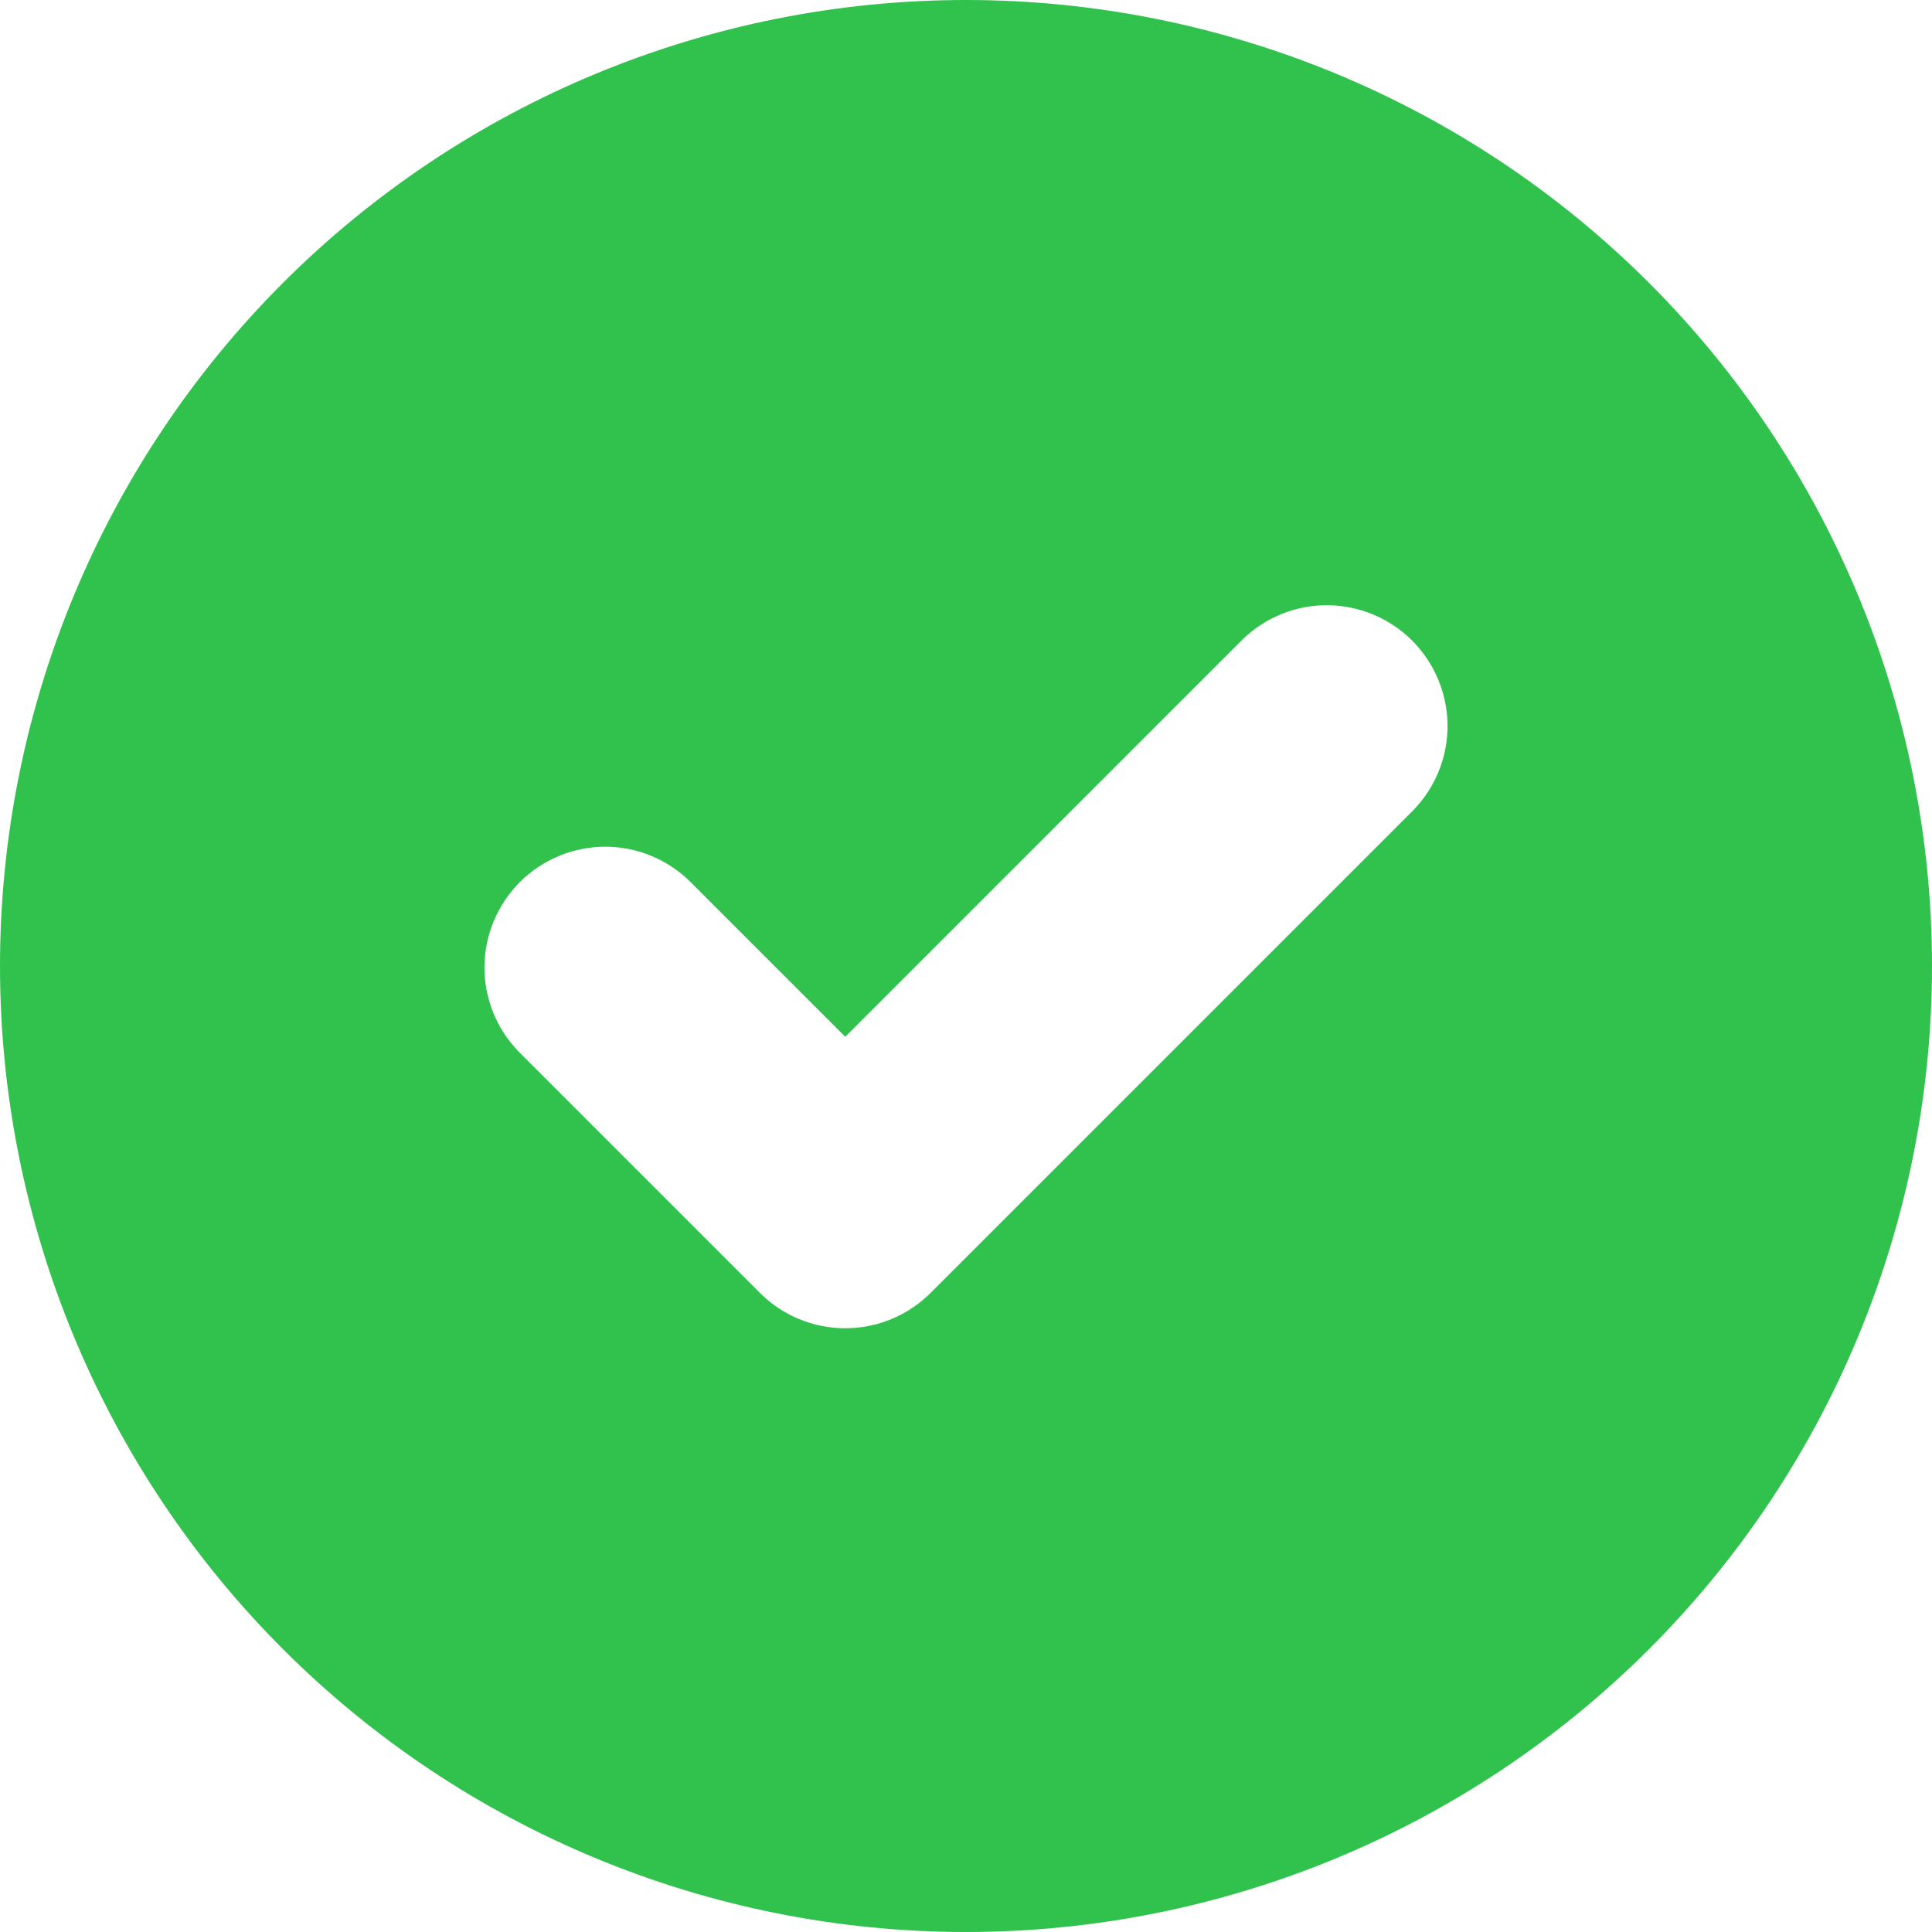
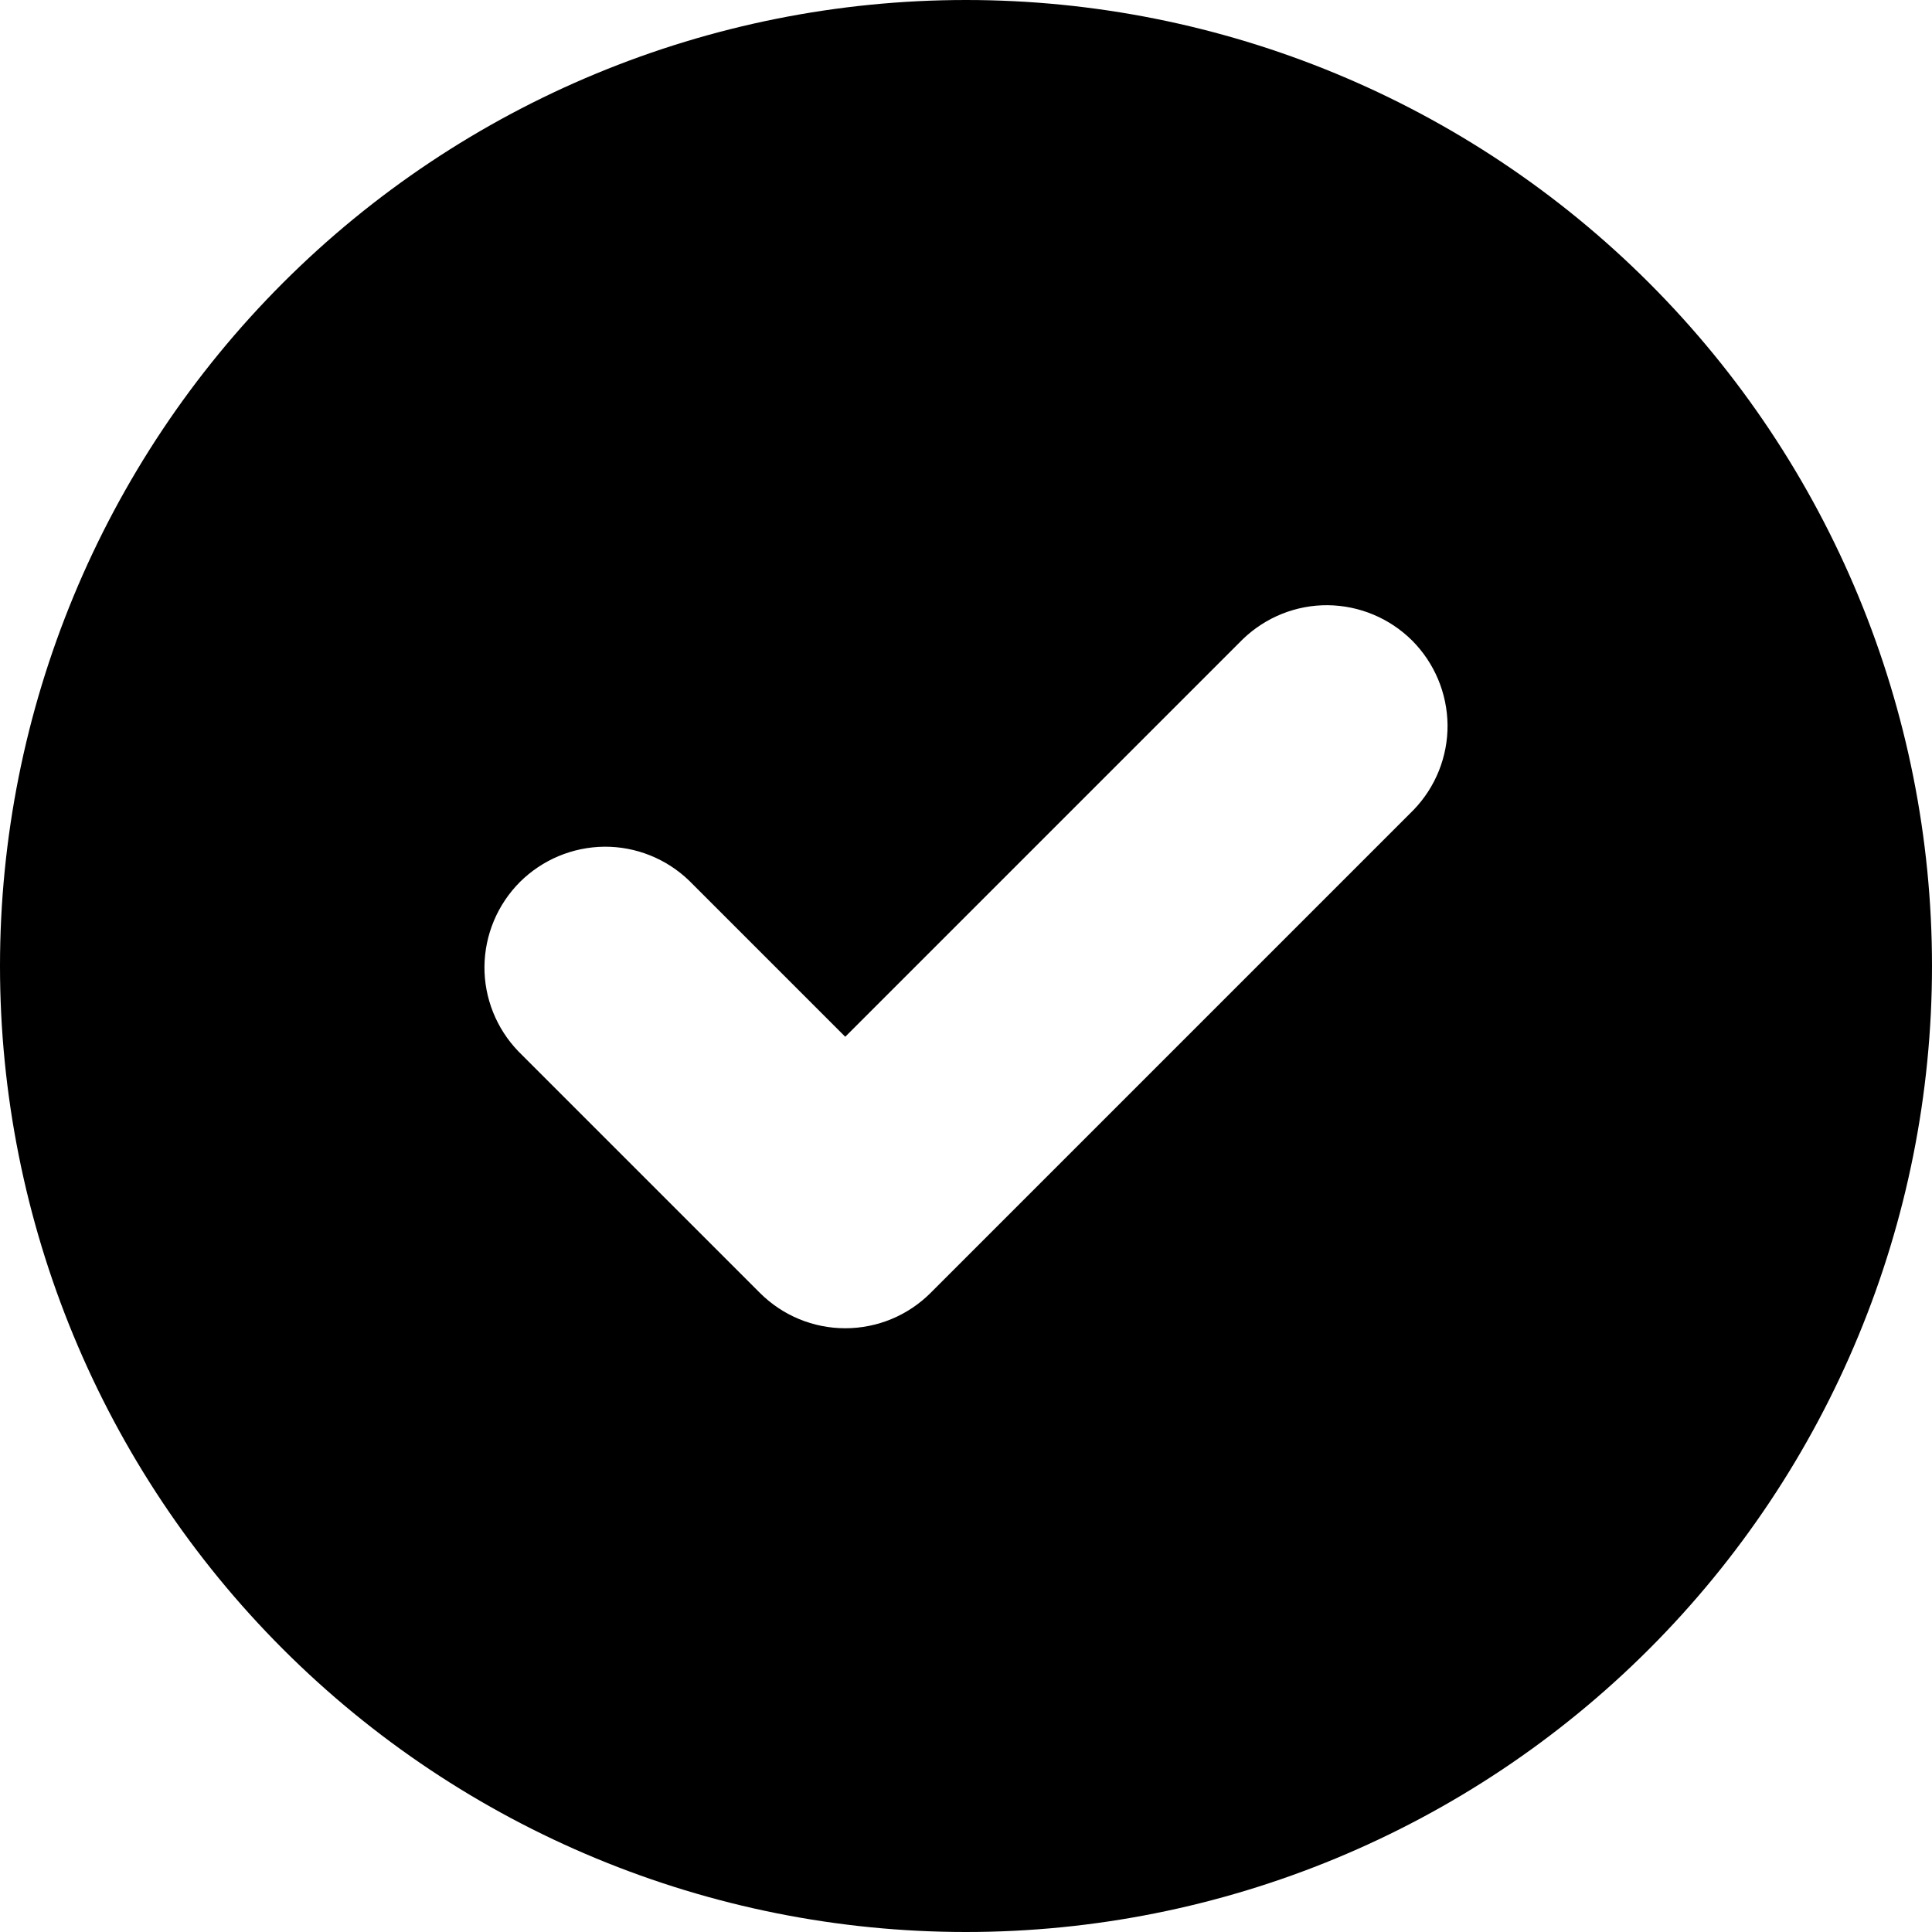
<svg xmlns="http://www.w3.org/2000/svg" width="16" height="16" viewBox="0 0 16 16" fill="none">
-   <path fill-rule="evenodd" clip-rule="evenodd" d="M8 16C10.122 16 12.157 15.157 13.657 13.657C15.157 12.157 16 10.122 16 8C16 5.878 15.157 3.843 13.657 2.343C12.157 0.843 10.122 0 8 0C5.878 0 3.843 0.843 2.343 2.343C0.843 3.843 0 5.878 0 8C0 10.122 0.843 12.157 2.343 13.657C3.843 15.157 5.878 16 8 16ZM11.707 6.707C11.889 6.518 11.99 6.266 11.988 6.004C11.985 5.741 11.88 5.491 11.695 5.305C11.509 5.12 11.259 5.015 10.996 5.012C10.734 5.01 10.482 5.111 10.293 5.293L7 8.586L5.707 7.293C5.518 7.111 5.266 7.01 5.004 7.012C4.741 7.015 4.491 7.12 4.305 7.305C4.12 7.491 4.015 7.741 4.012 8.004C4.01 8.266 4.111 8.518 4.293 8.707L6.293 10.707C6.481 10.895 6.735 11 7 11C7.265 11 7.519 10.895 7.707 10.707L11.707 6.707Z" fill="#31C24D" />
+   <path fill-rule="evenodd" clip-rule="evenodd" d="M8 16C10.122 16 12.157 15.157 13.657 13.657C15.157 12.157 16 10.122 16 8C16 5.878 15.157 3.843 13.657 2.343C12.157 0.843 10.122 0 8 0C5.878 0 3.843 0.843 2.343 2.343C0.843 3.843 0 5.878 0 8C0 10.122 0.843 12.157 2.343 13.657C3.843 15.157 5.878 16 8 16ZM11.707 6.707C11.889 6.518 11.99 6.266 11.988 6.004C11.985 5.741 11.88 5.491 11.695 5.305C11.509 5.12 11.259 5.015 10.996 5.012C10.734 5.01 10.482 5.111 10.293 5.293L7 8.586L5.707 7.293C5.518 7.111 5.266 7.01 5.004 7.012C4.741 7.015 4.491 7.12 4.305 7.305C4.12 7.491 4.015 7.741 4.012 8.004C4.01 8.266 4.111 8.518 4.293 8.707L6.293 10.707C6.481 10.895 6.735 11 7 11C7.265 11 7.519 10.895 7.707 10.707L11.707 6.707Z" fill="currentColor" />
</svg>
